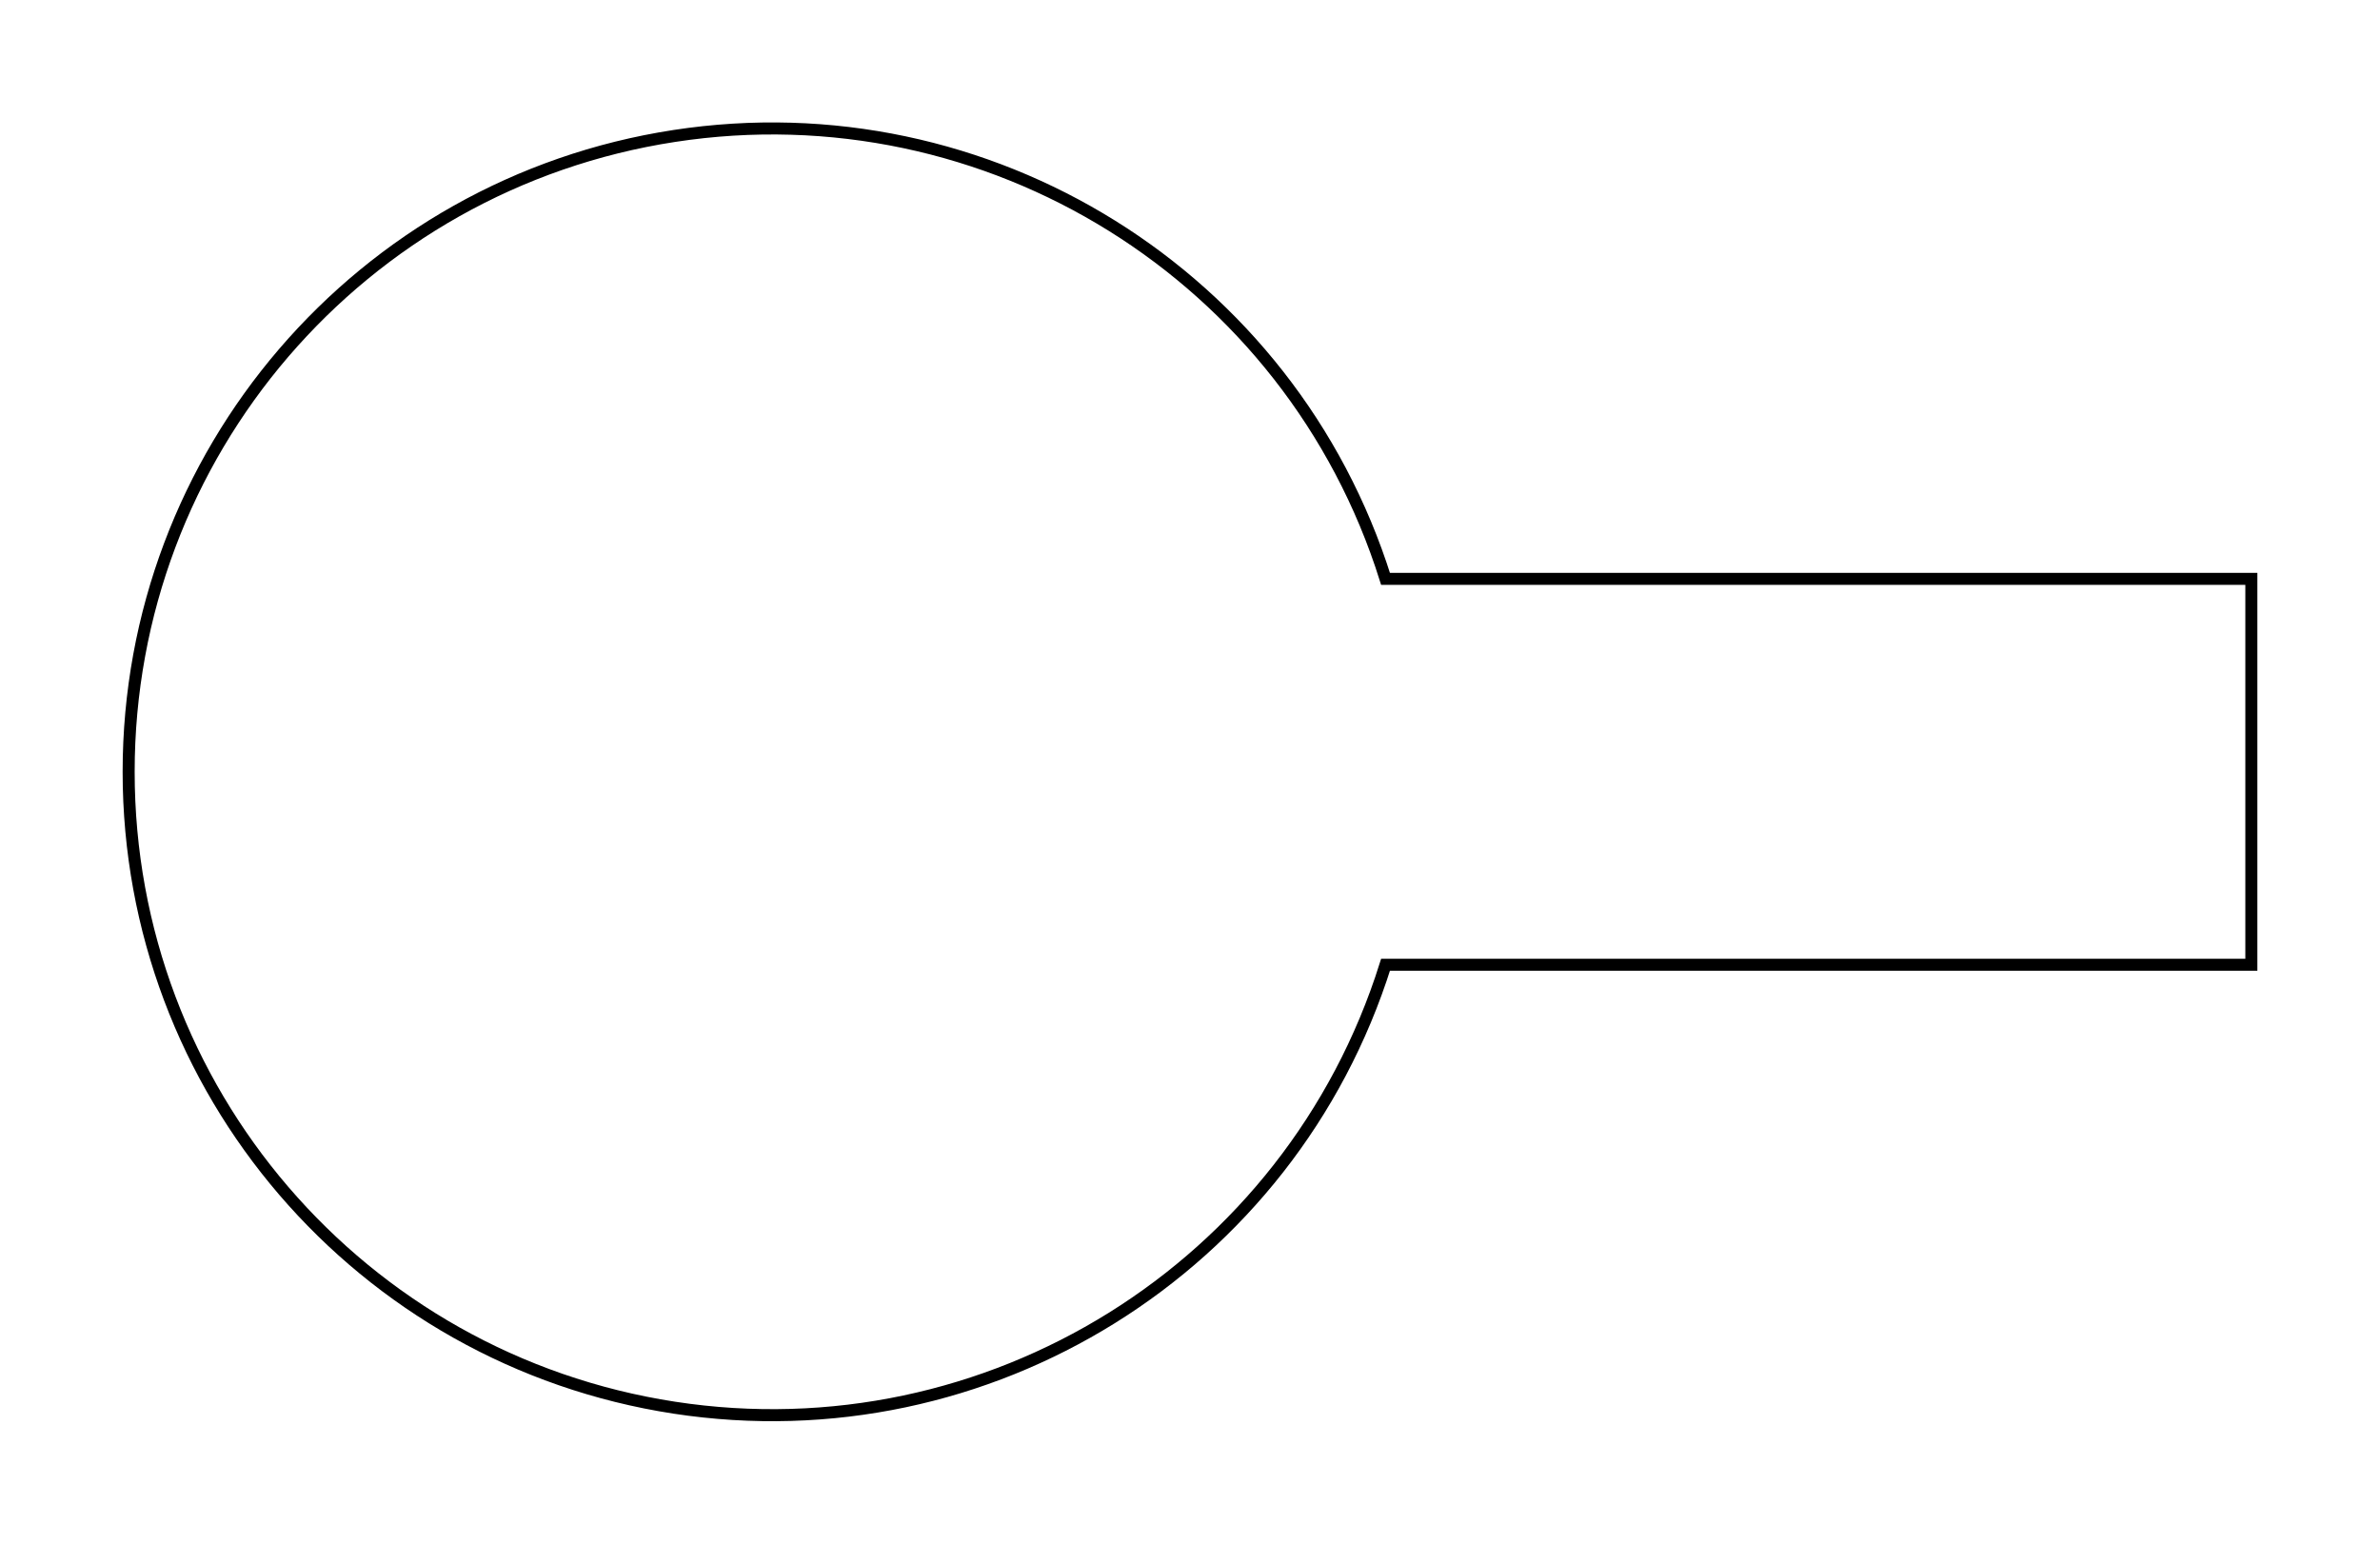
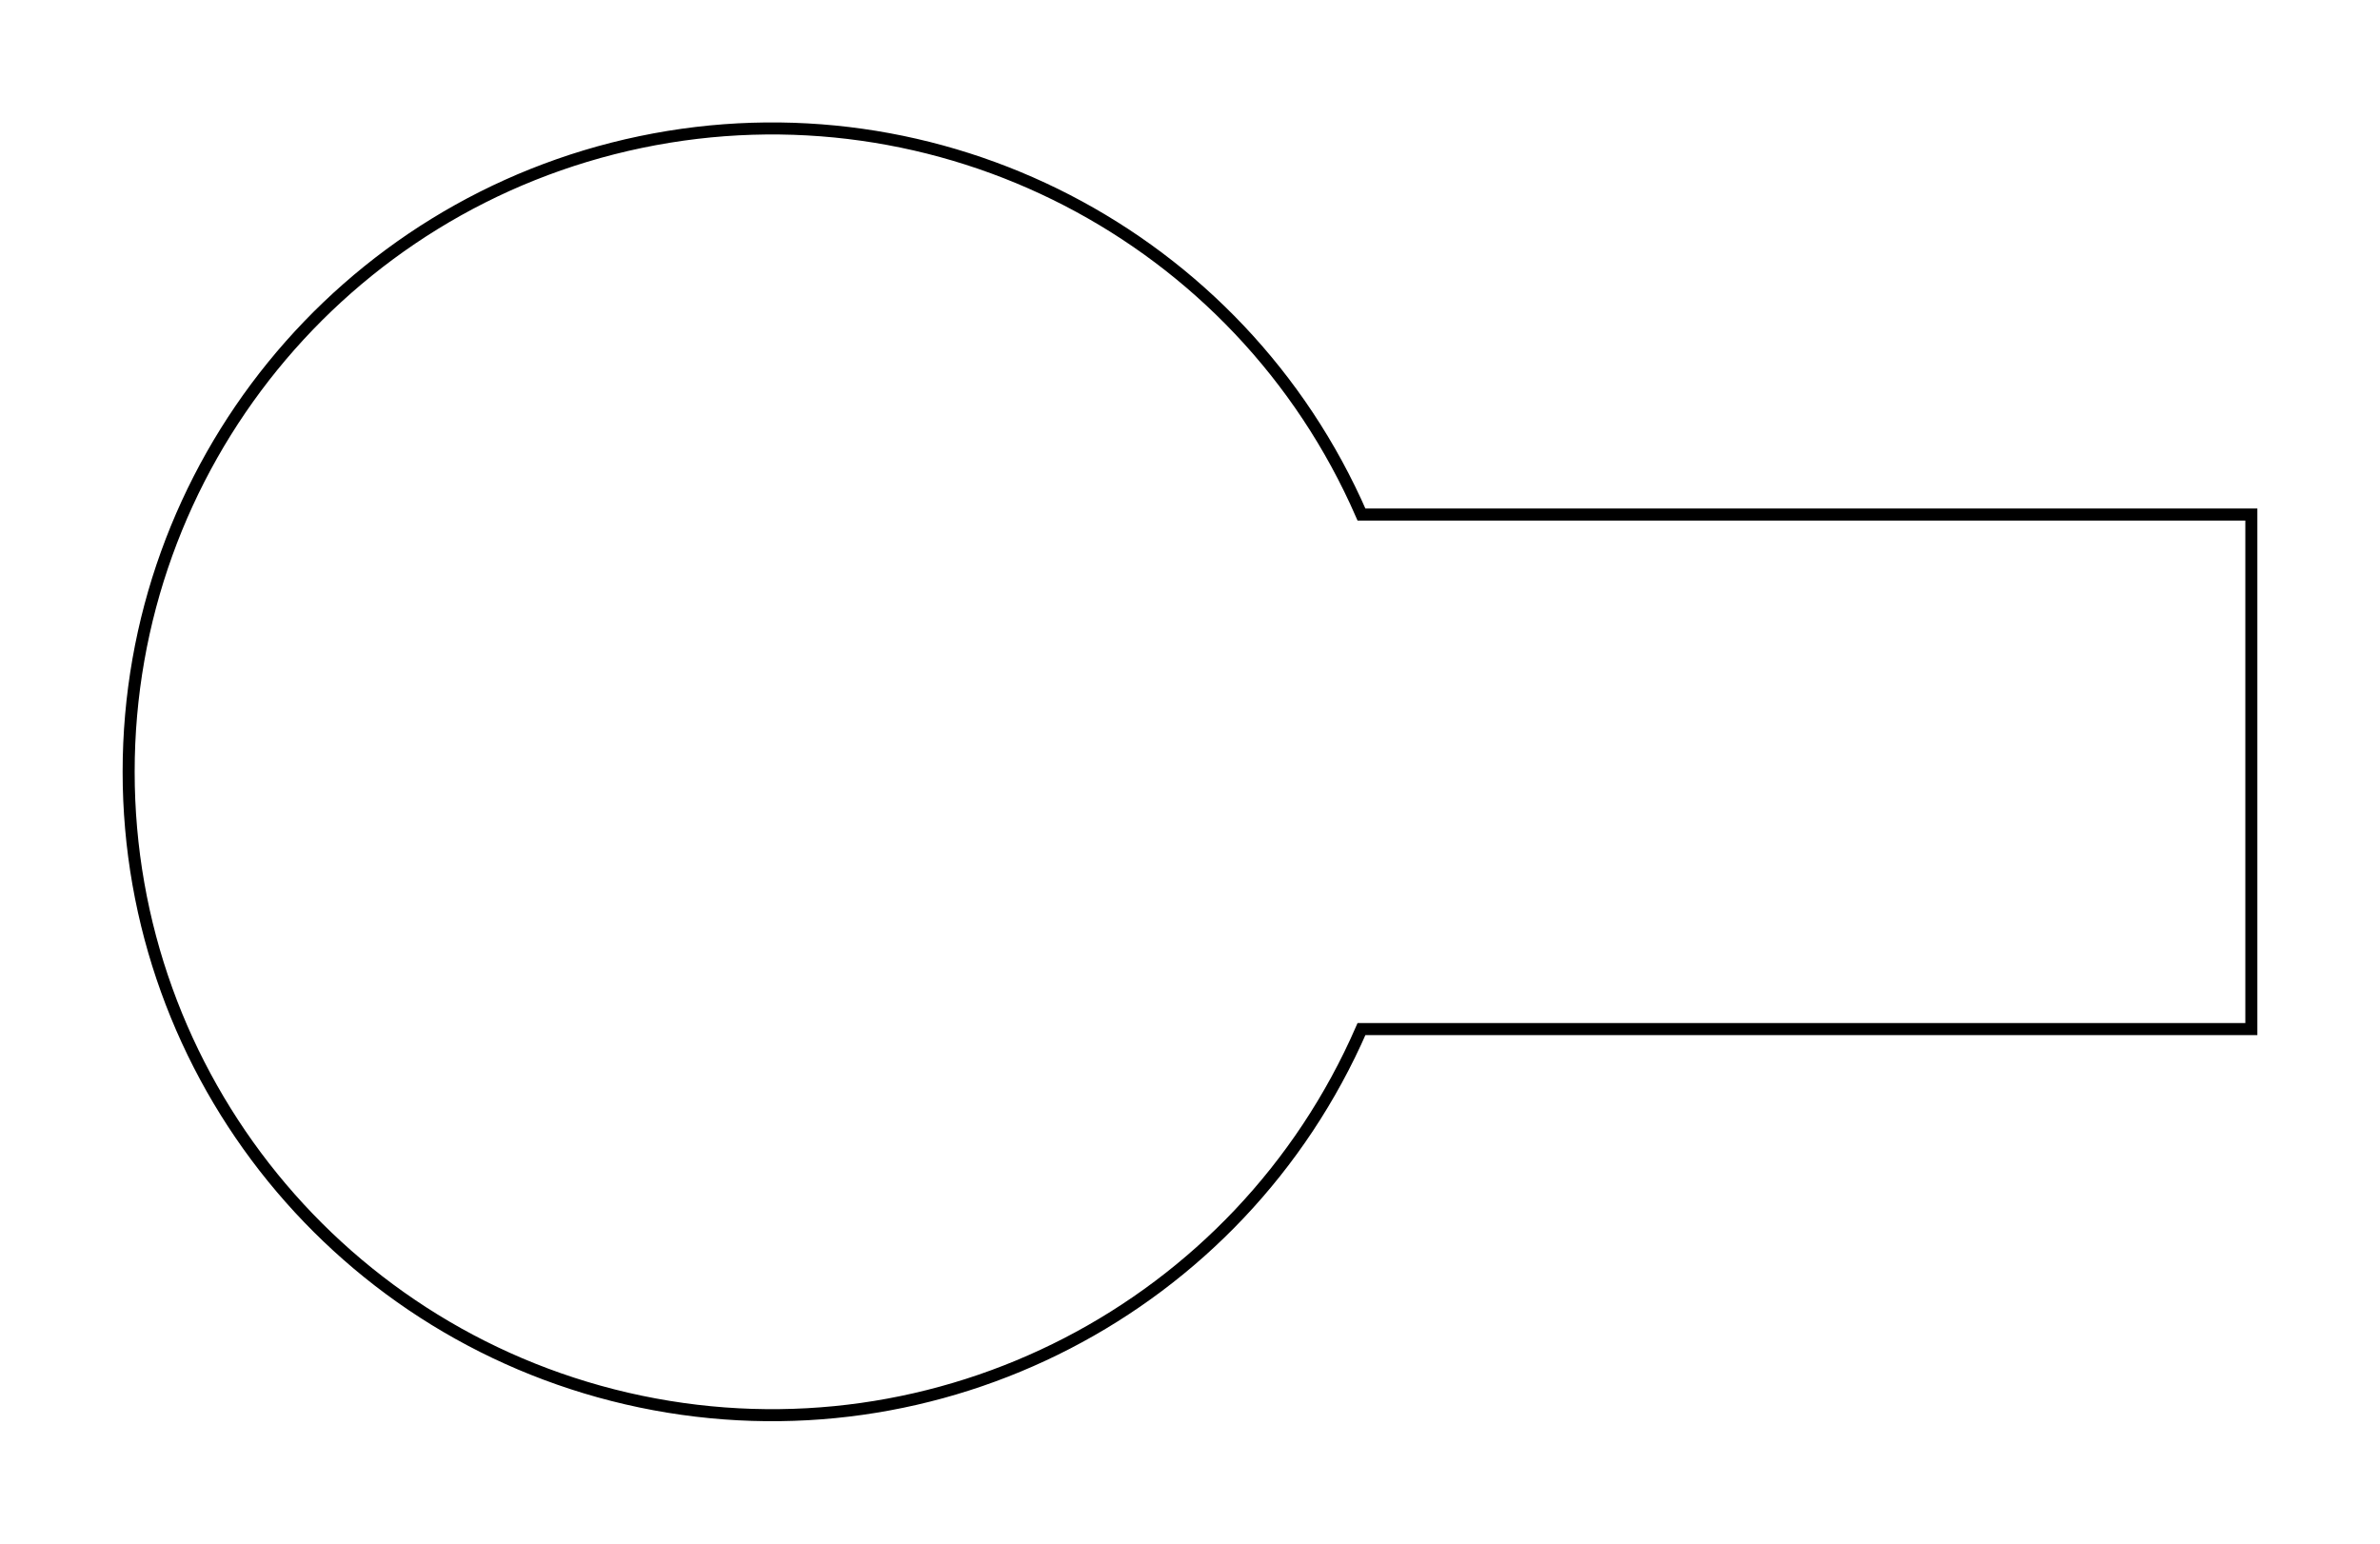
<svg xmlns="http://www.w3.org/2000/svg" version="1.1" viewBox="-6 -6 18.5 12" fill="none" stroke="black" stroke-width="0.6%" vector-effect="non-scaling-stroke">
-   <path d="M 4.77 -1.5 A 5 5 0 0 0 -5 0 A 5 5 0 0 0 4.77 1.5 L 11.5 1.5 L 11.5 -1.5 L 4.77 -1.5 Z" />
+   <path d="M 4.583 -2 A 5 5 0 0 0 -5 0 A 5 5 0 0 0 4.583 2 L 11.5 2 L 11.5 -2 L 4.583 -2 Z" />
</svg>
